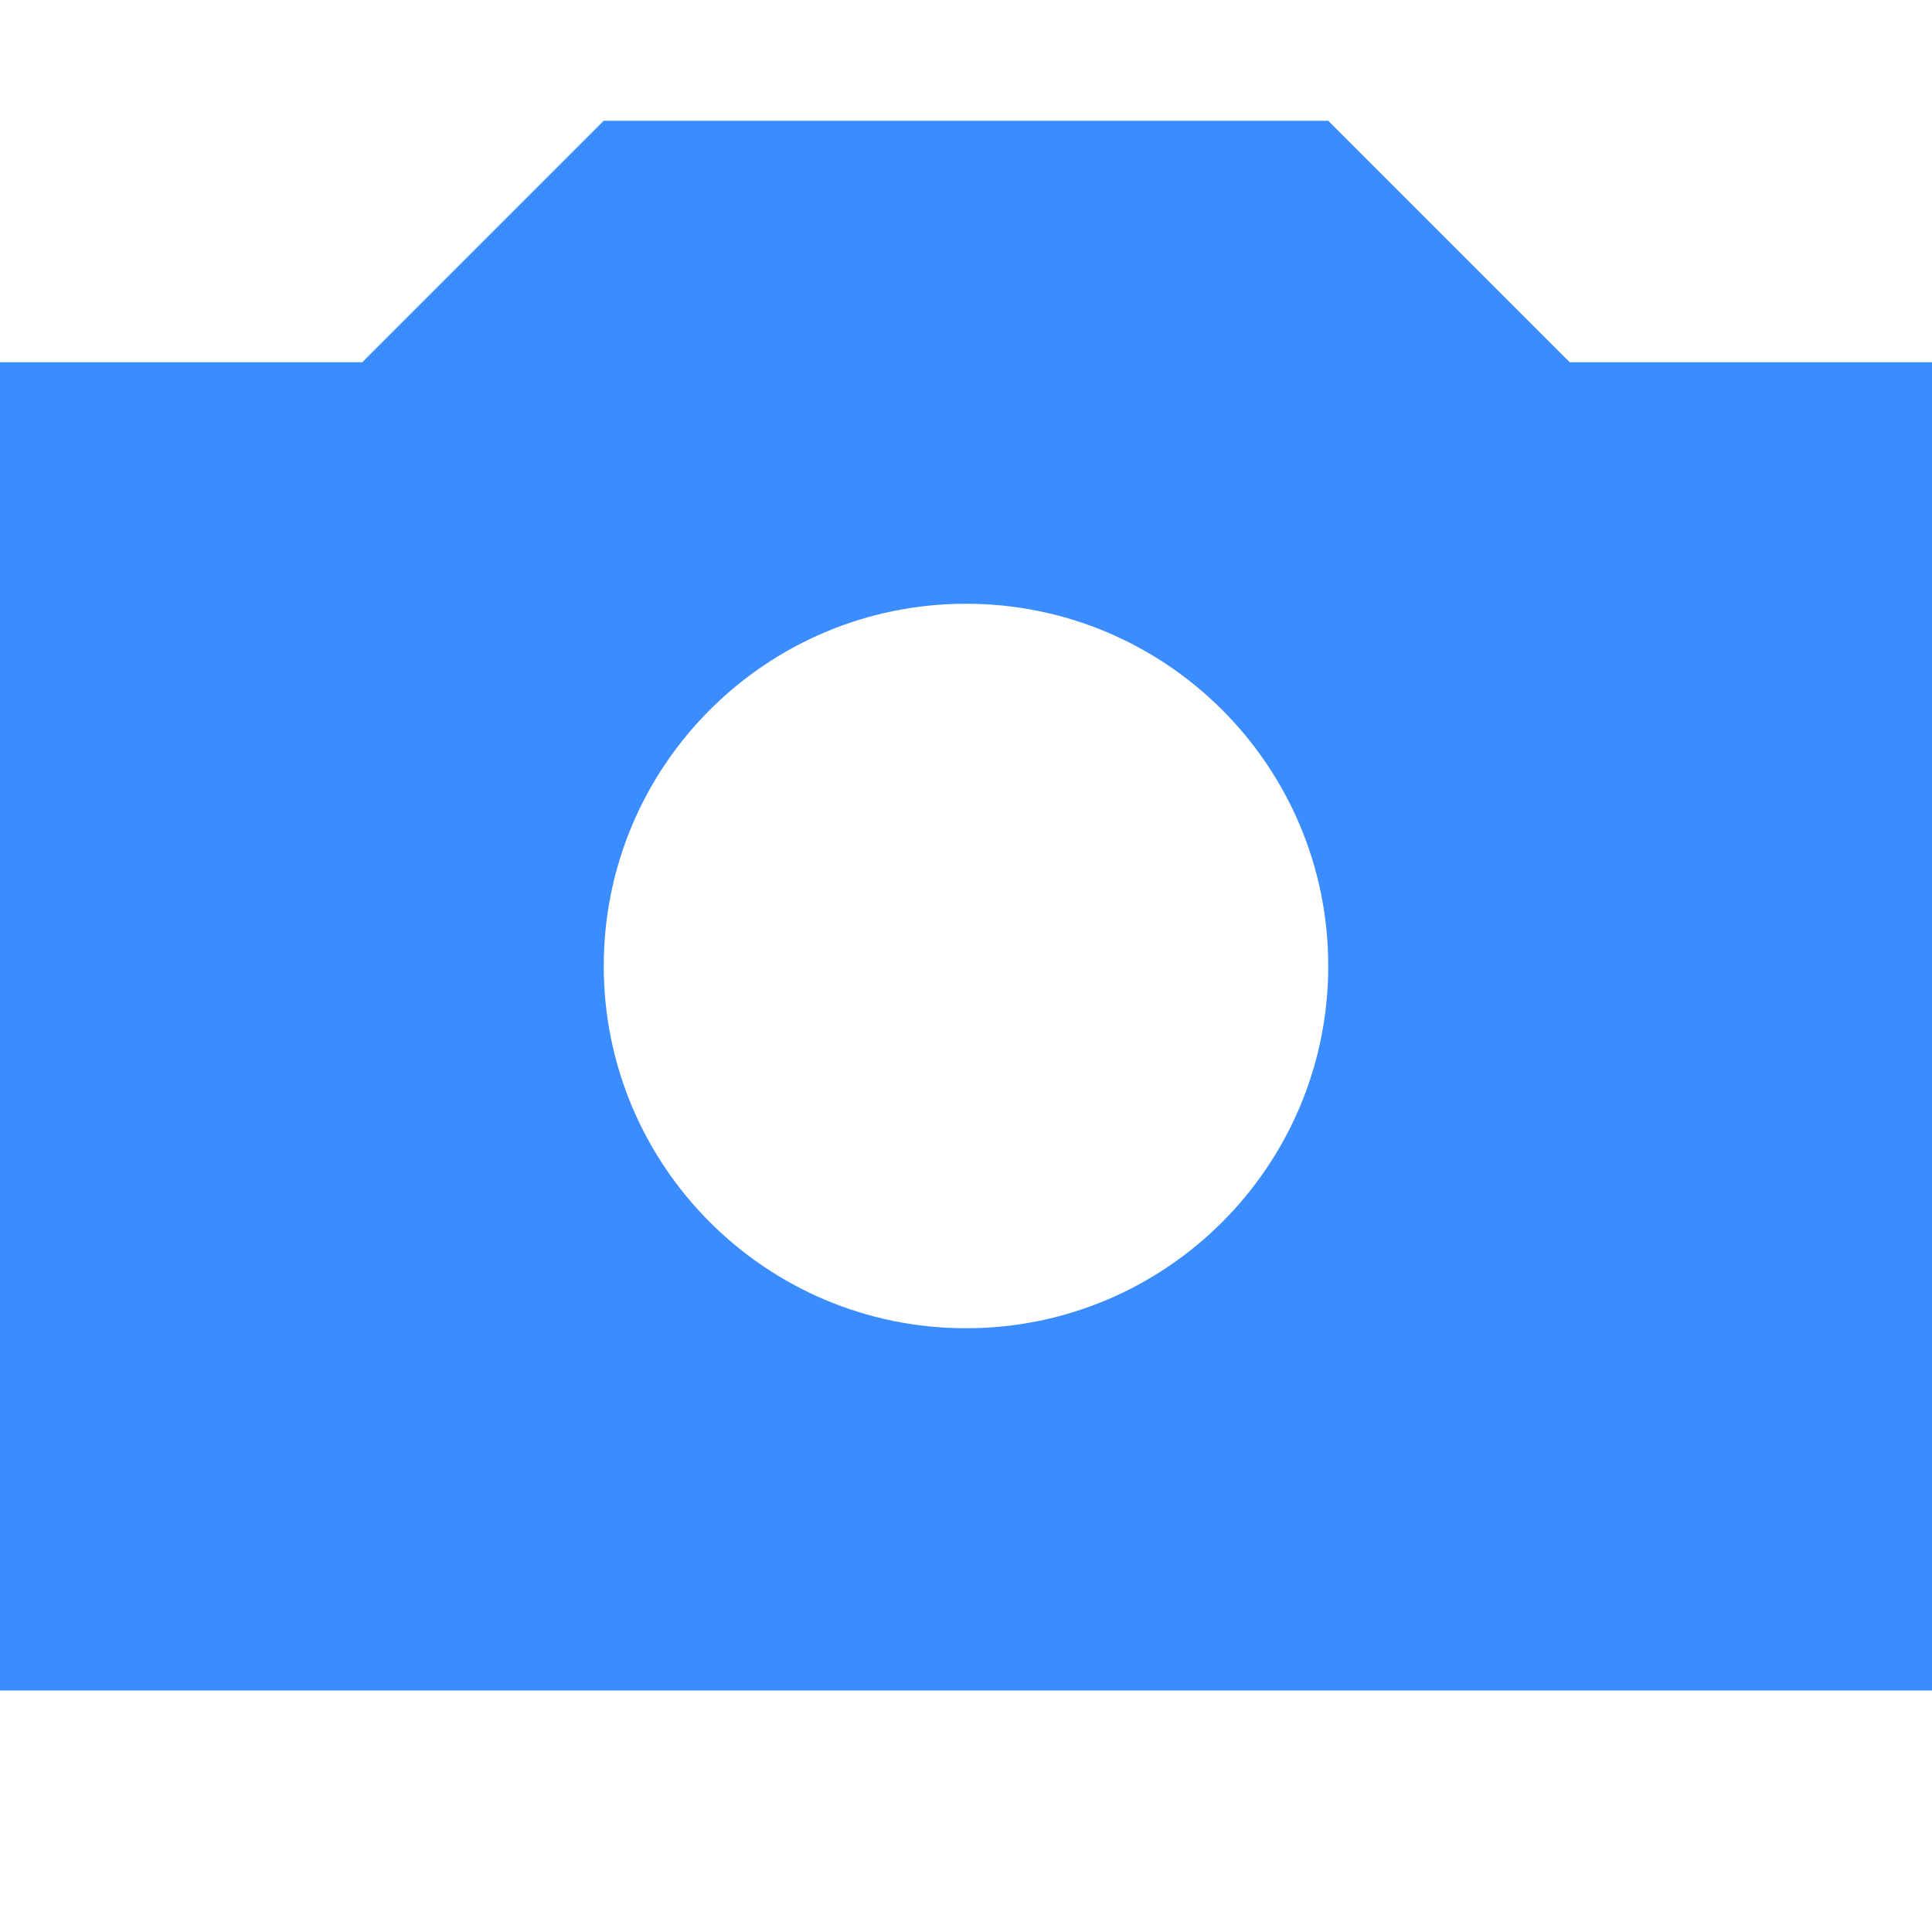
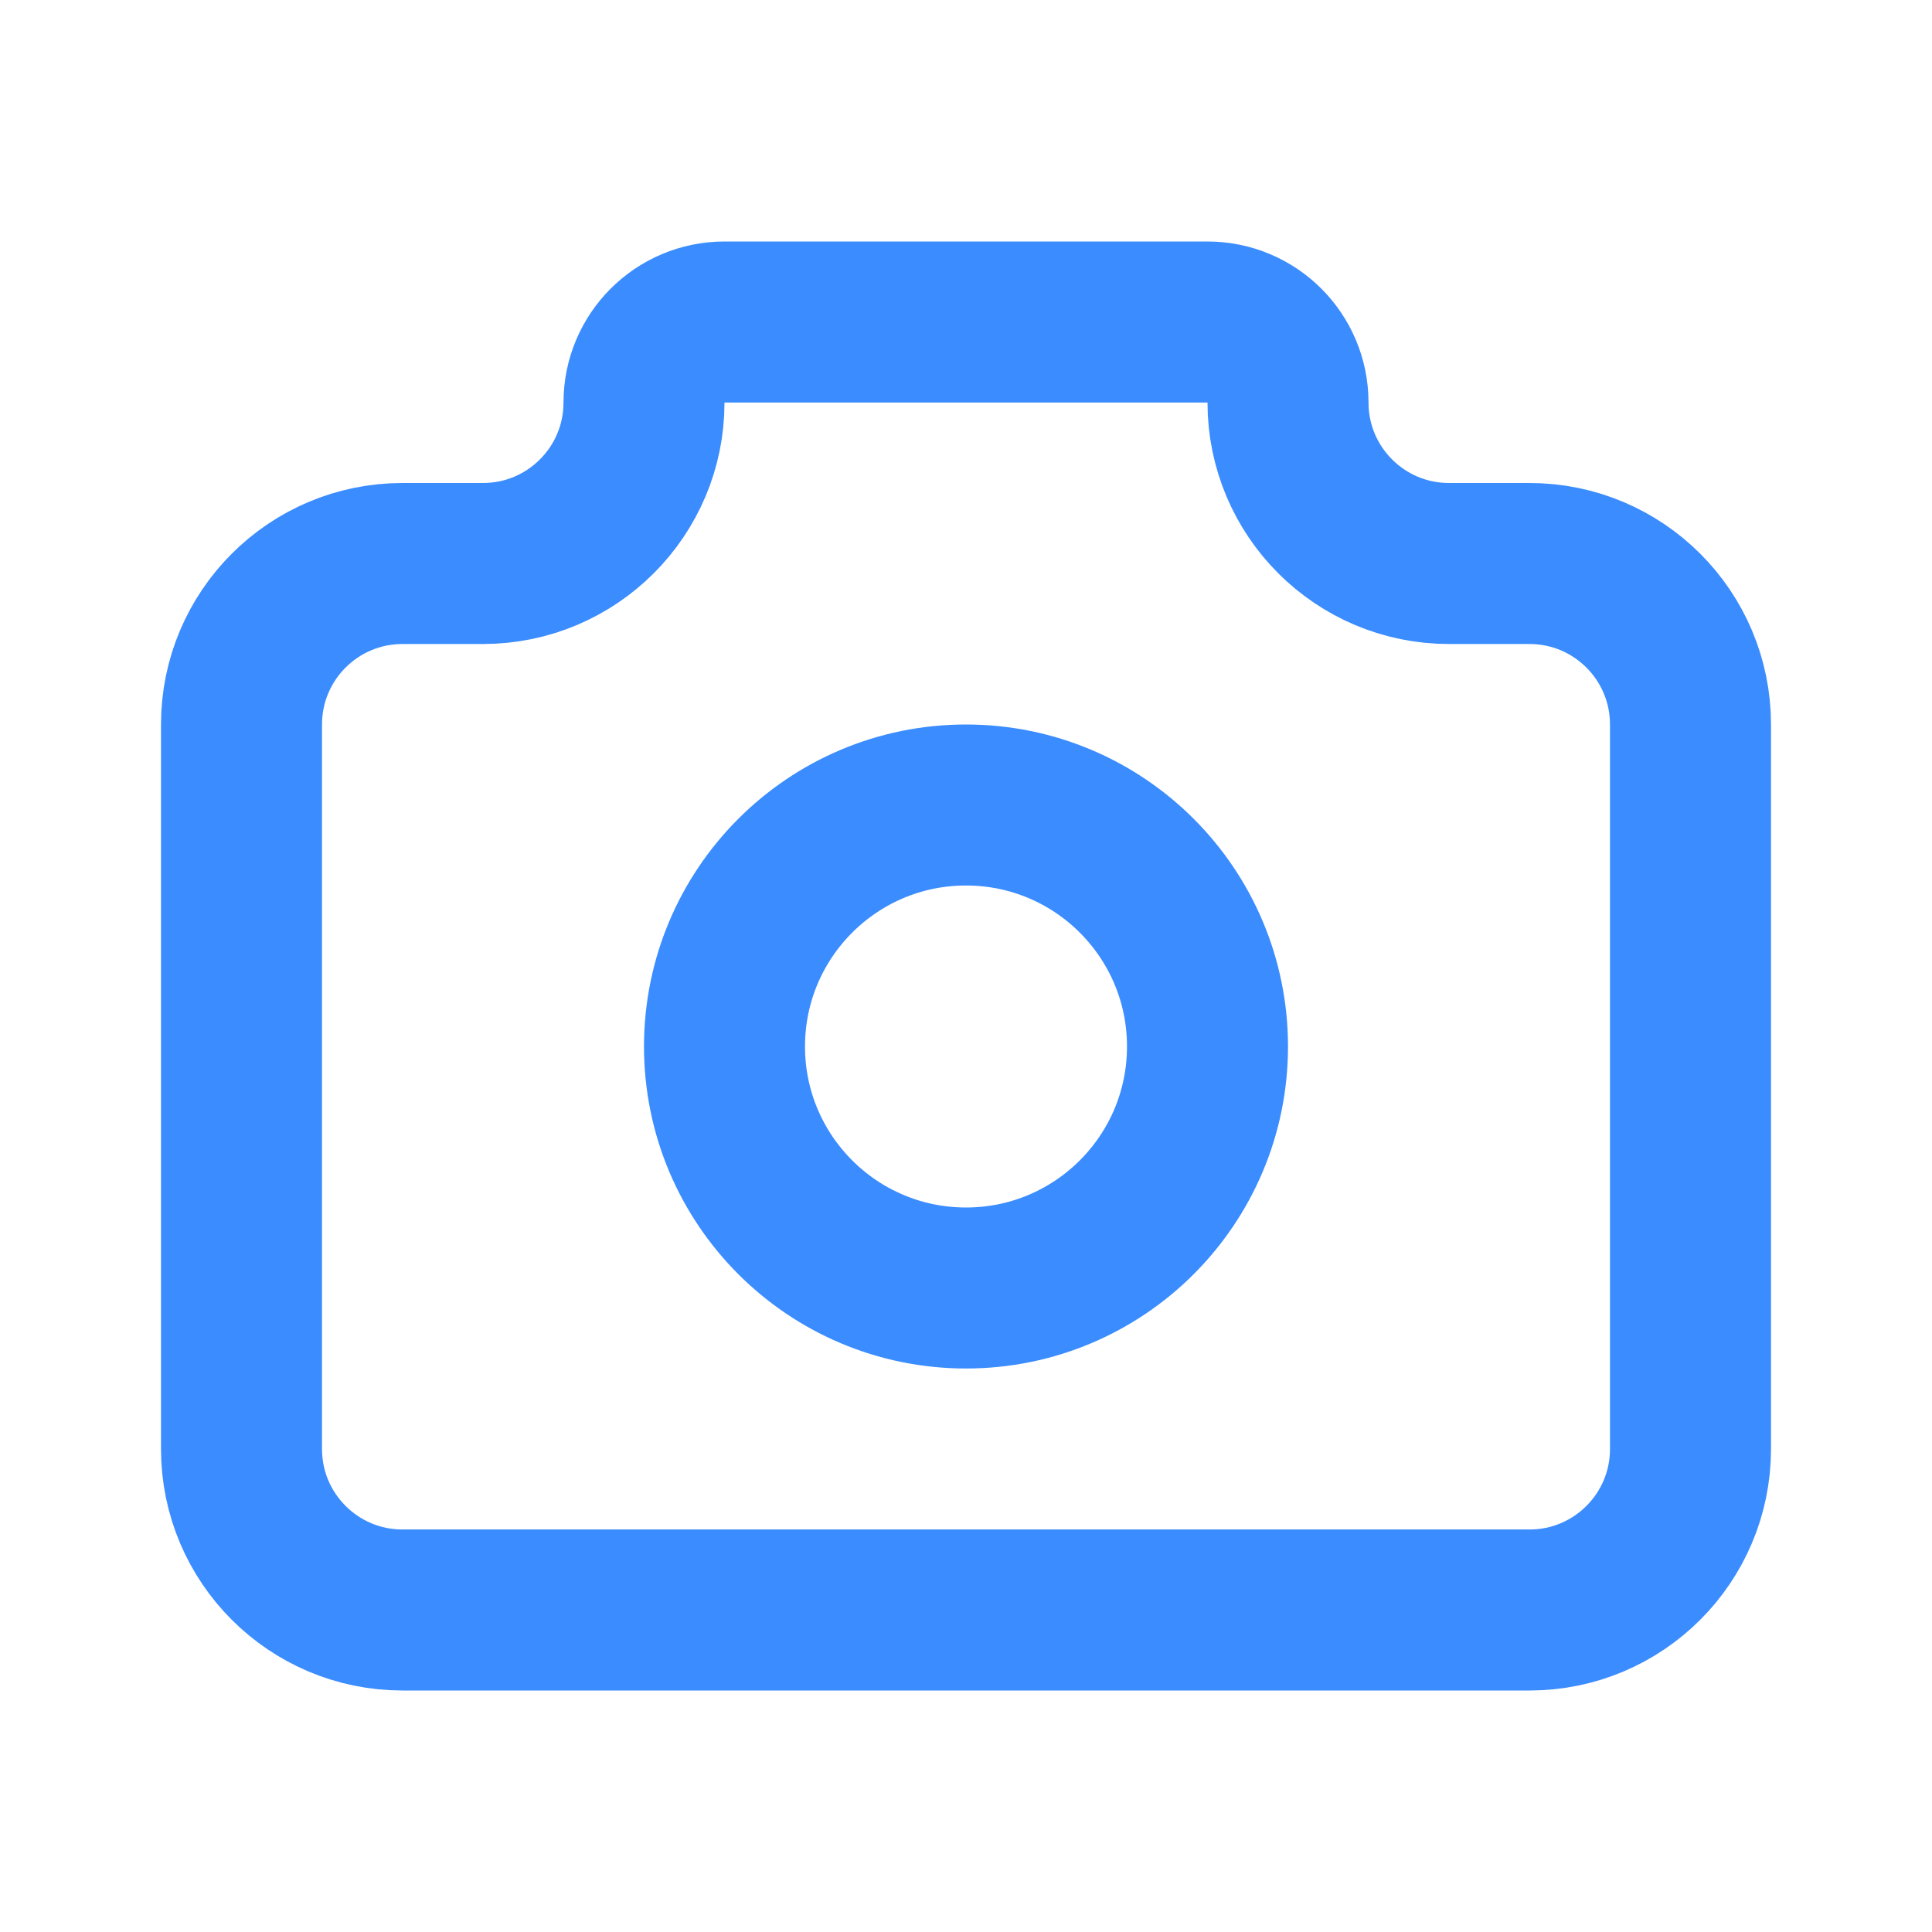
- <svg xmlns="http://www.w3.org/2000/svg" fill="none" viewBox="0 0 16 16">
-   <path id="SVGRepo_iconCarrier" fill="#3A8CFF" fill-rule="evenodd" d="M3 3H0v11h16V3h-3l-2-2H5zm5 8a3 3 0 1 0 0-6 3 3 0 0 0 0 6" clip-rule="evenodd" />
+ <svg xmlns="http://www.w3.org/2000/svg" width="24" height="24" fill="none" stroke="#3A8CFF" stroke-linecap="round" stroke-linejoin="round" stroke-width="2" viewBox="0 0 24 24">
+   <path stroke="none" d="M0 0h24v24H0z" />
+   <path d="M5 7h1a2 2 0 0 0 2-2 1 1 0 0 1 1-1h6a1 1 0 0 1 1 1 2 2 0 0 0 2 2h1a2 2 0 0 1 2 2v9a2 2 0 0 1-2 2H5a2 2 0 0 1-2-2V9a2 2 0 0 1 2-2" />
+   <path d="M9 13a3 3 0 1 0 6 0 3 3 0 0 0-6 0" />
</svg>
